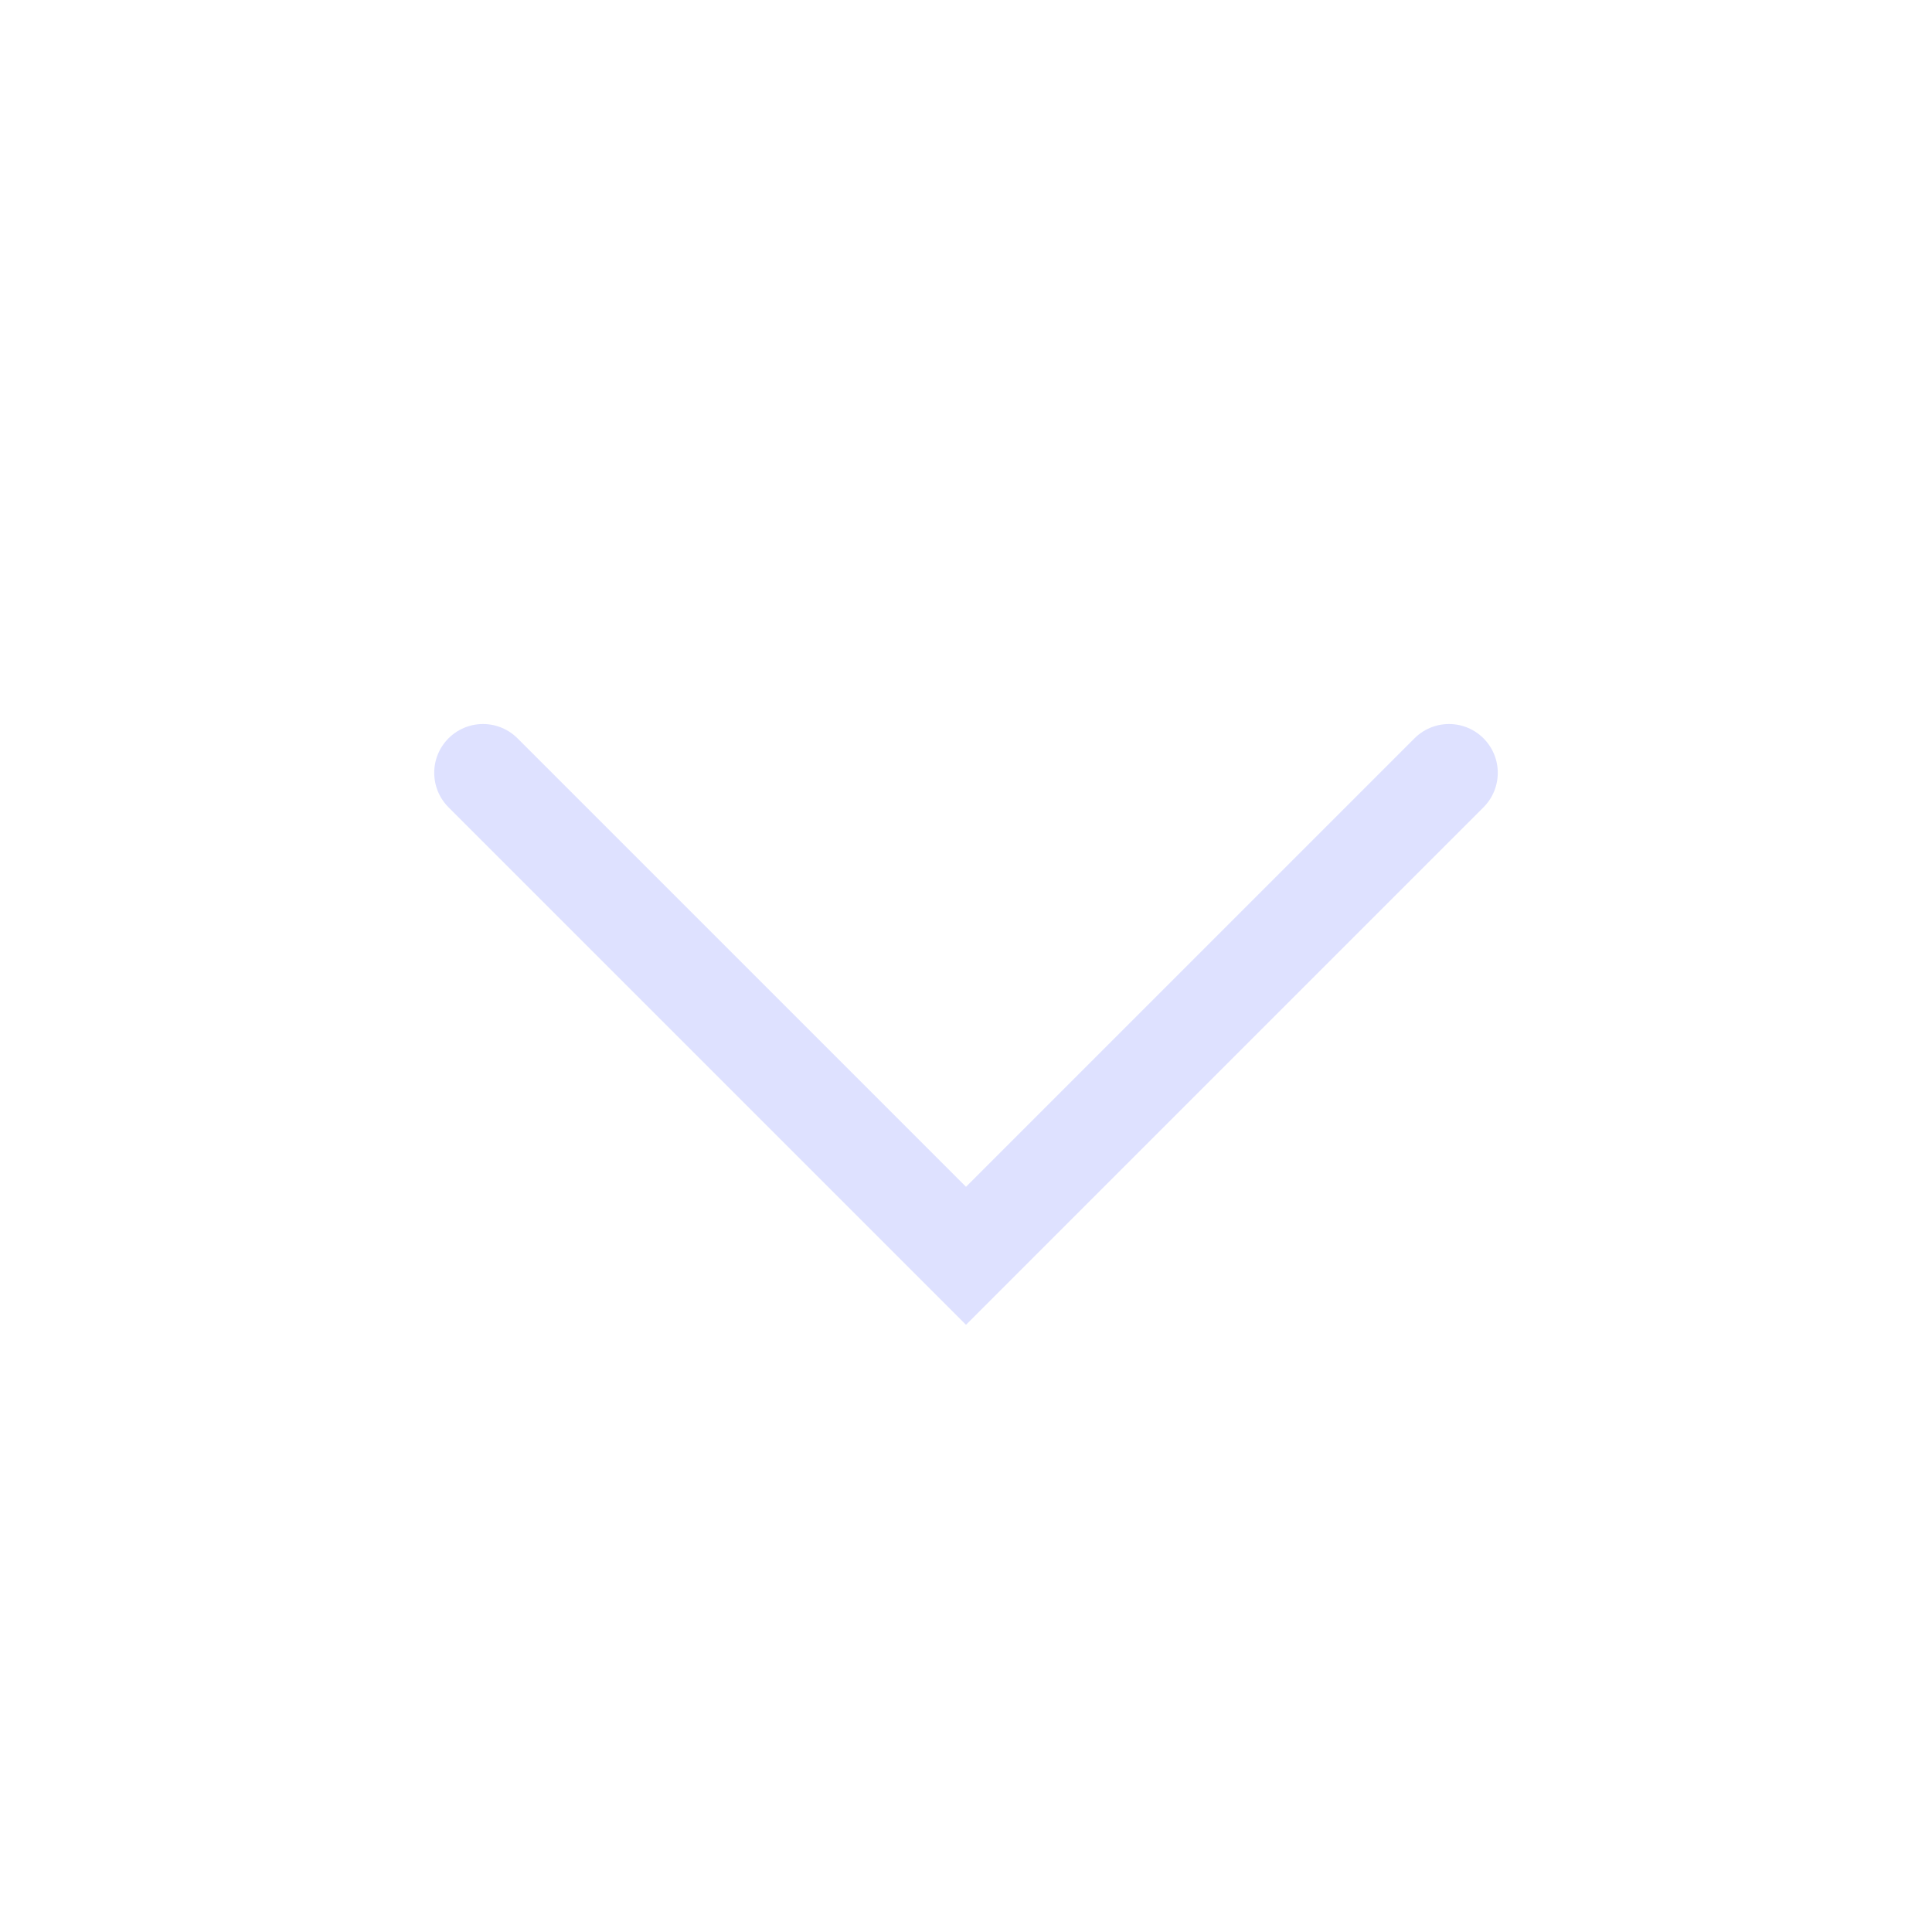
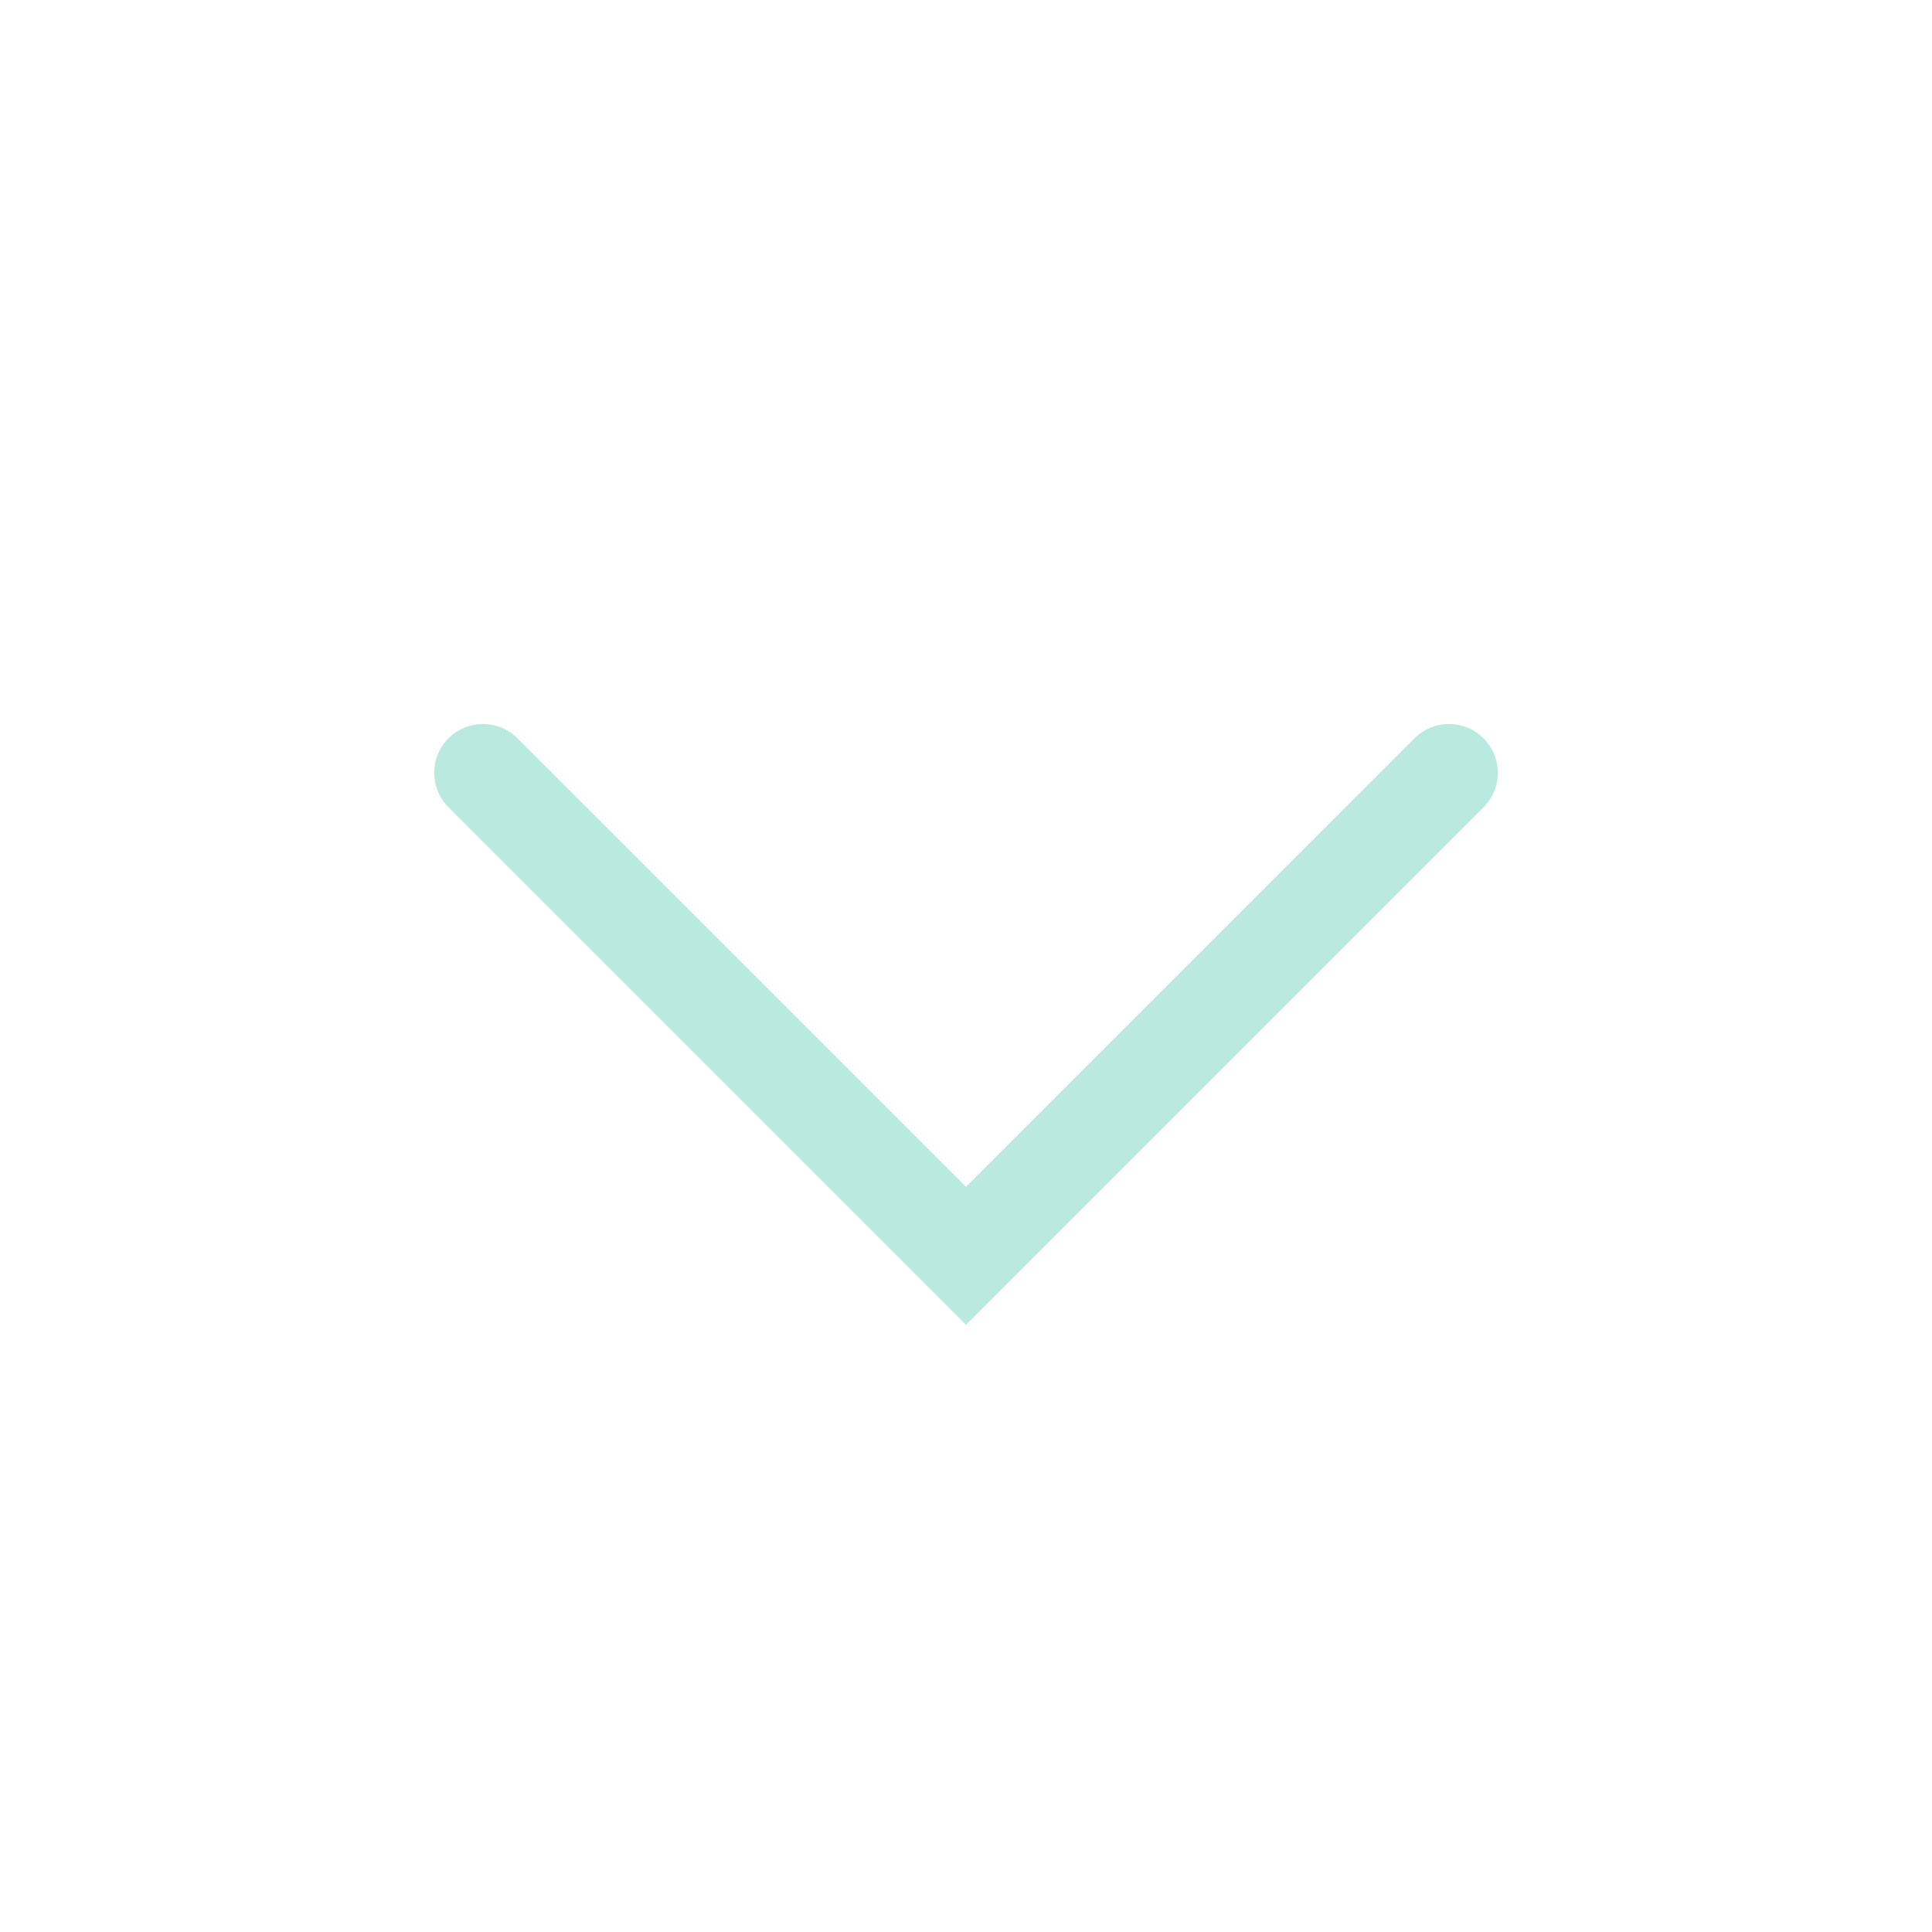
<svg xmlns="http://www.w3.org/2000/svg" viewBox="0 0 50 50" version="1.2" baseProfile="tiny">
  <defs>
</defs>
  <g fill="none" stroke="black" stroke-width="1" fill-rule="evenodd" stroke-linecap="square" stroke-linejoin="bevel">
-     <g fill="none" stroke="#dee1ff" stroke-opacity="1" stroke-width="1.01" stroke-linecap="round" stroke-linejoin="miter" stroke-miterlimit="2" transform="matrix(2.5,0,0,2.5,2.5,2.5)" font-family="Iosevka Term Curly" font-size="12" font-weight="500" font-style="normal">
+     <g fill="none" stroke="#b9e9df" stroke-opacity="1" stroke-width="1.01" stroke-linecap="round" stroke-linejoin="miter" stroke-miterlimit="2" transform="matrix(2.5,0,0,2.5,2.5,2.5)" font-family="Iosevka Term Curly" font-size="12" font-weight="500" font-style="normal">
      <polyline fill="none" vector-effect="none" points="4,7 9,12 14,7 " />
    </g>
    <g fill="none" stroke="#000000" stroke-opacity="1" stroke-width="1" stroke-linecap="square" stroke-linejoin="bevel" transform="matrix(1,0,0,1,0,0)" font-family="Iosevka Term Curly" font-size="12" font-weight="500" font-style="normal">
</g>
  </g>
</svg>
